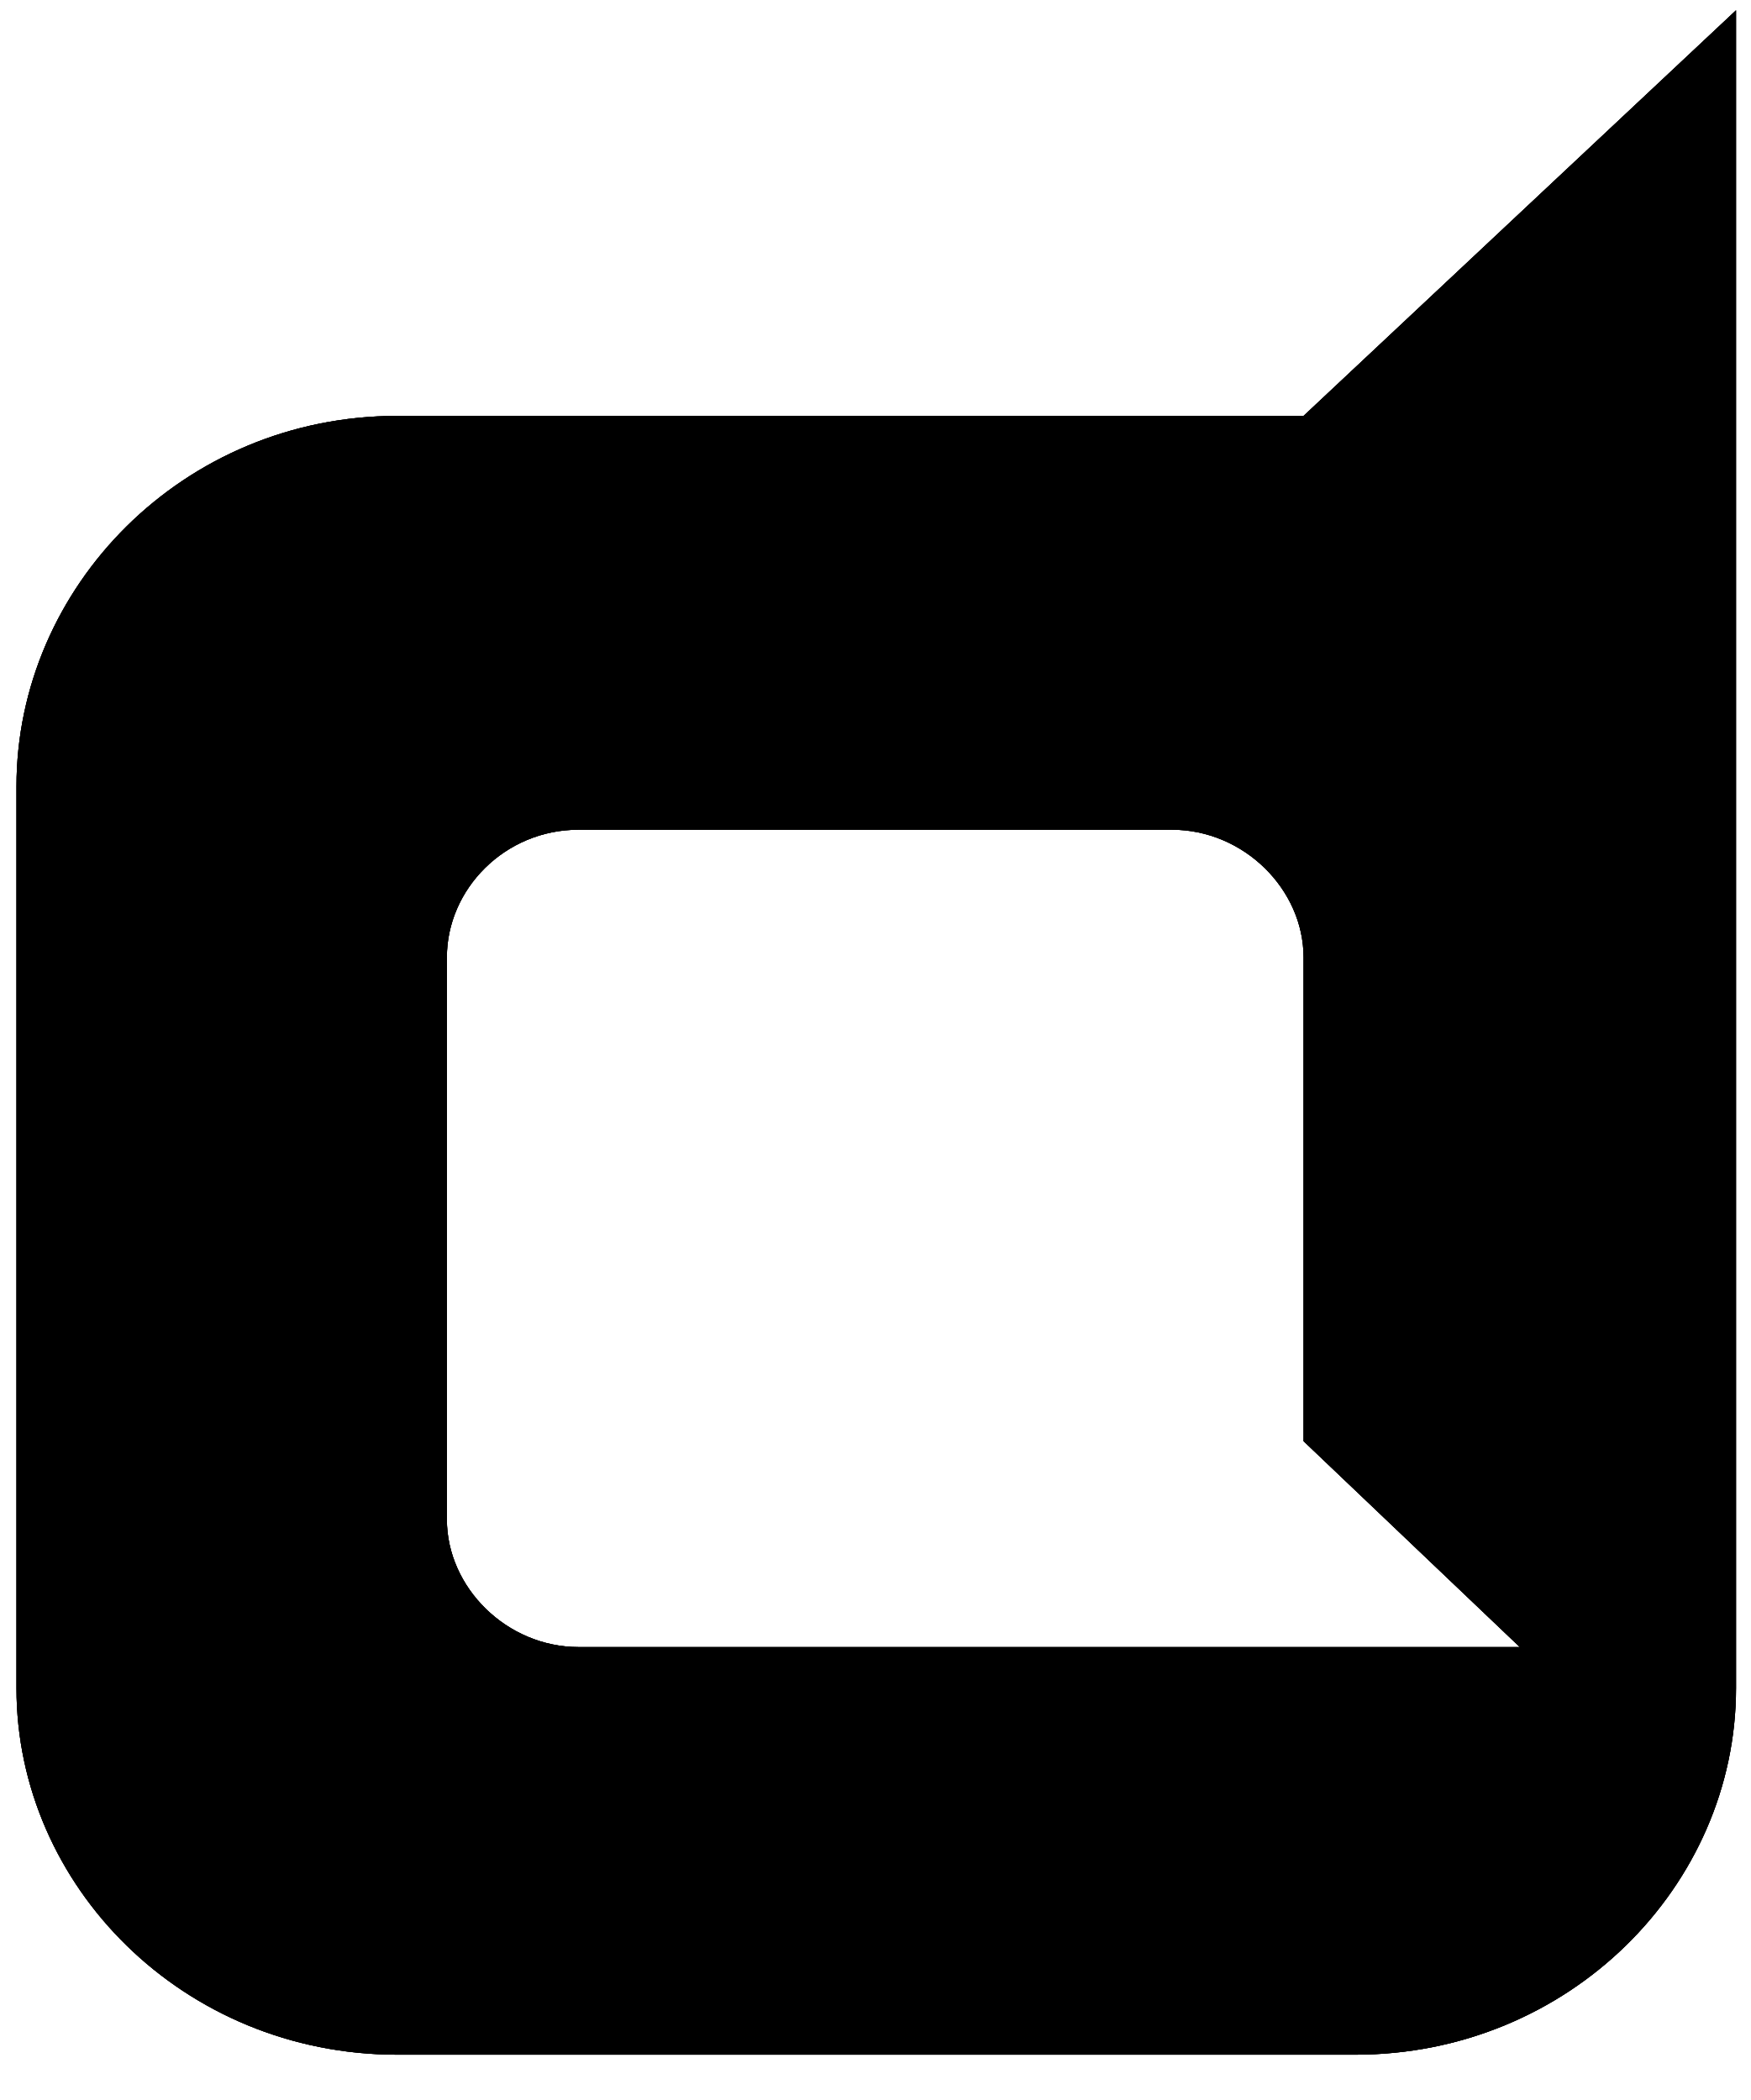
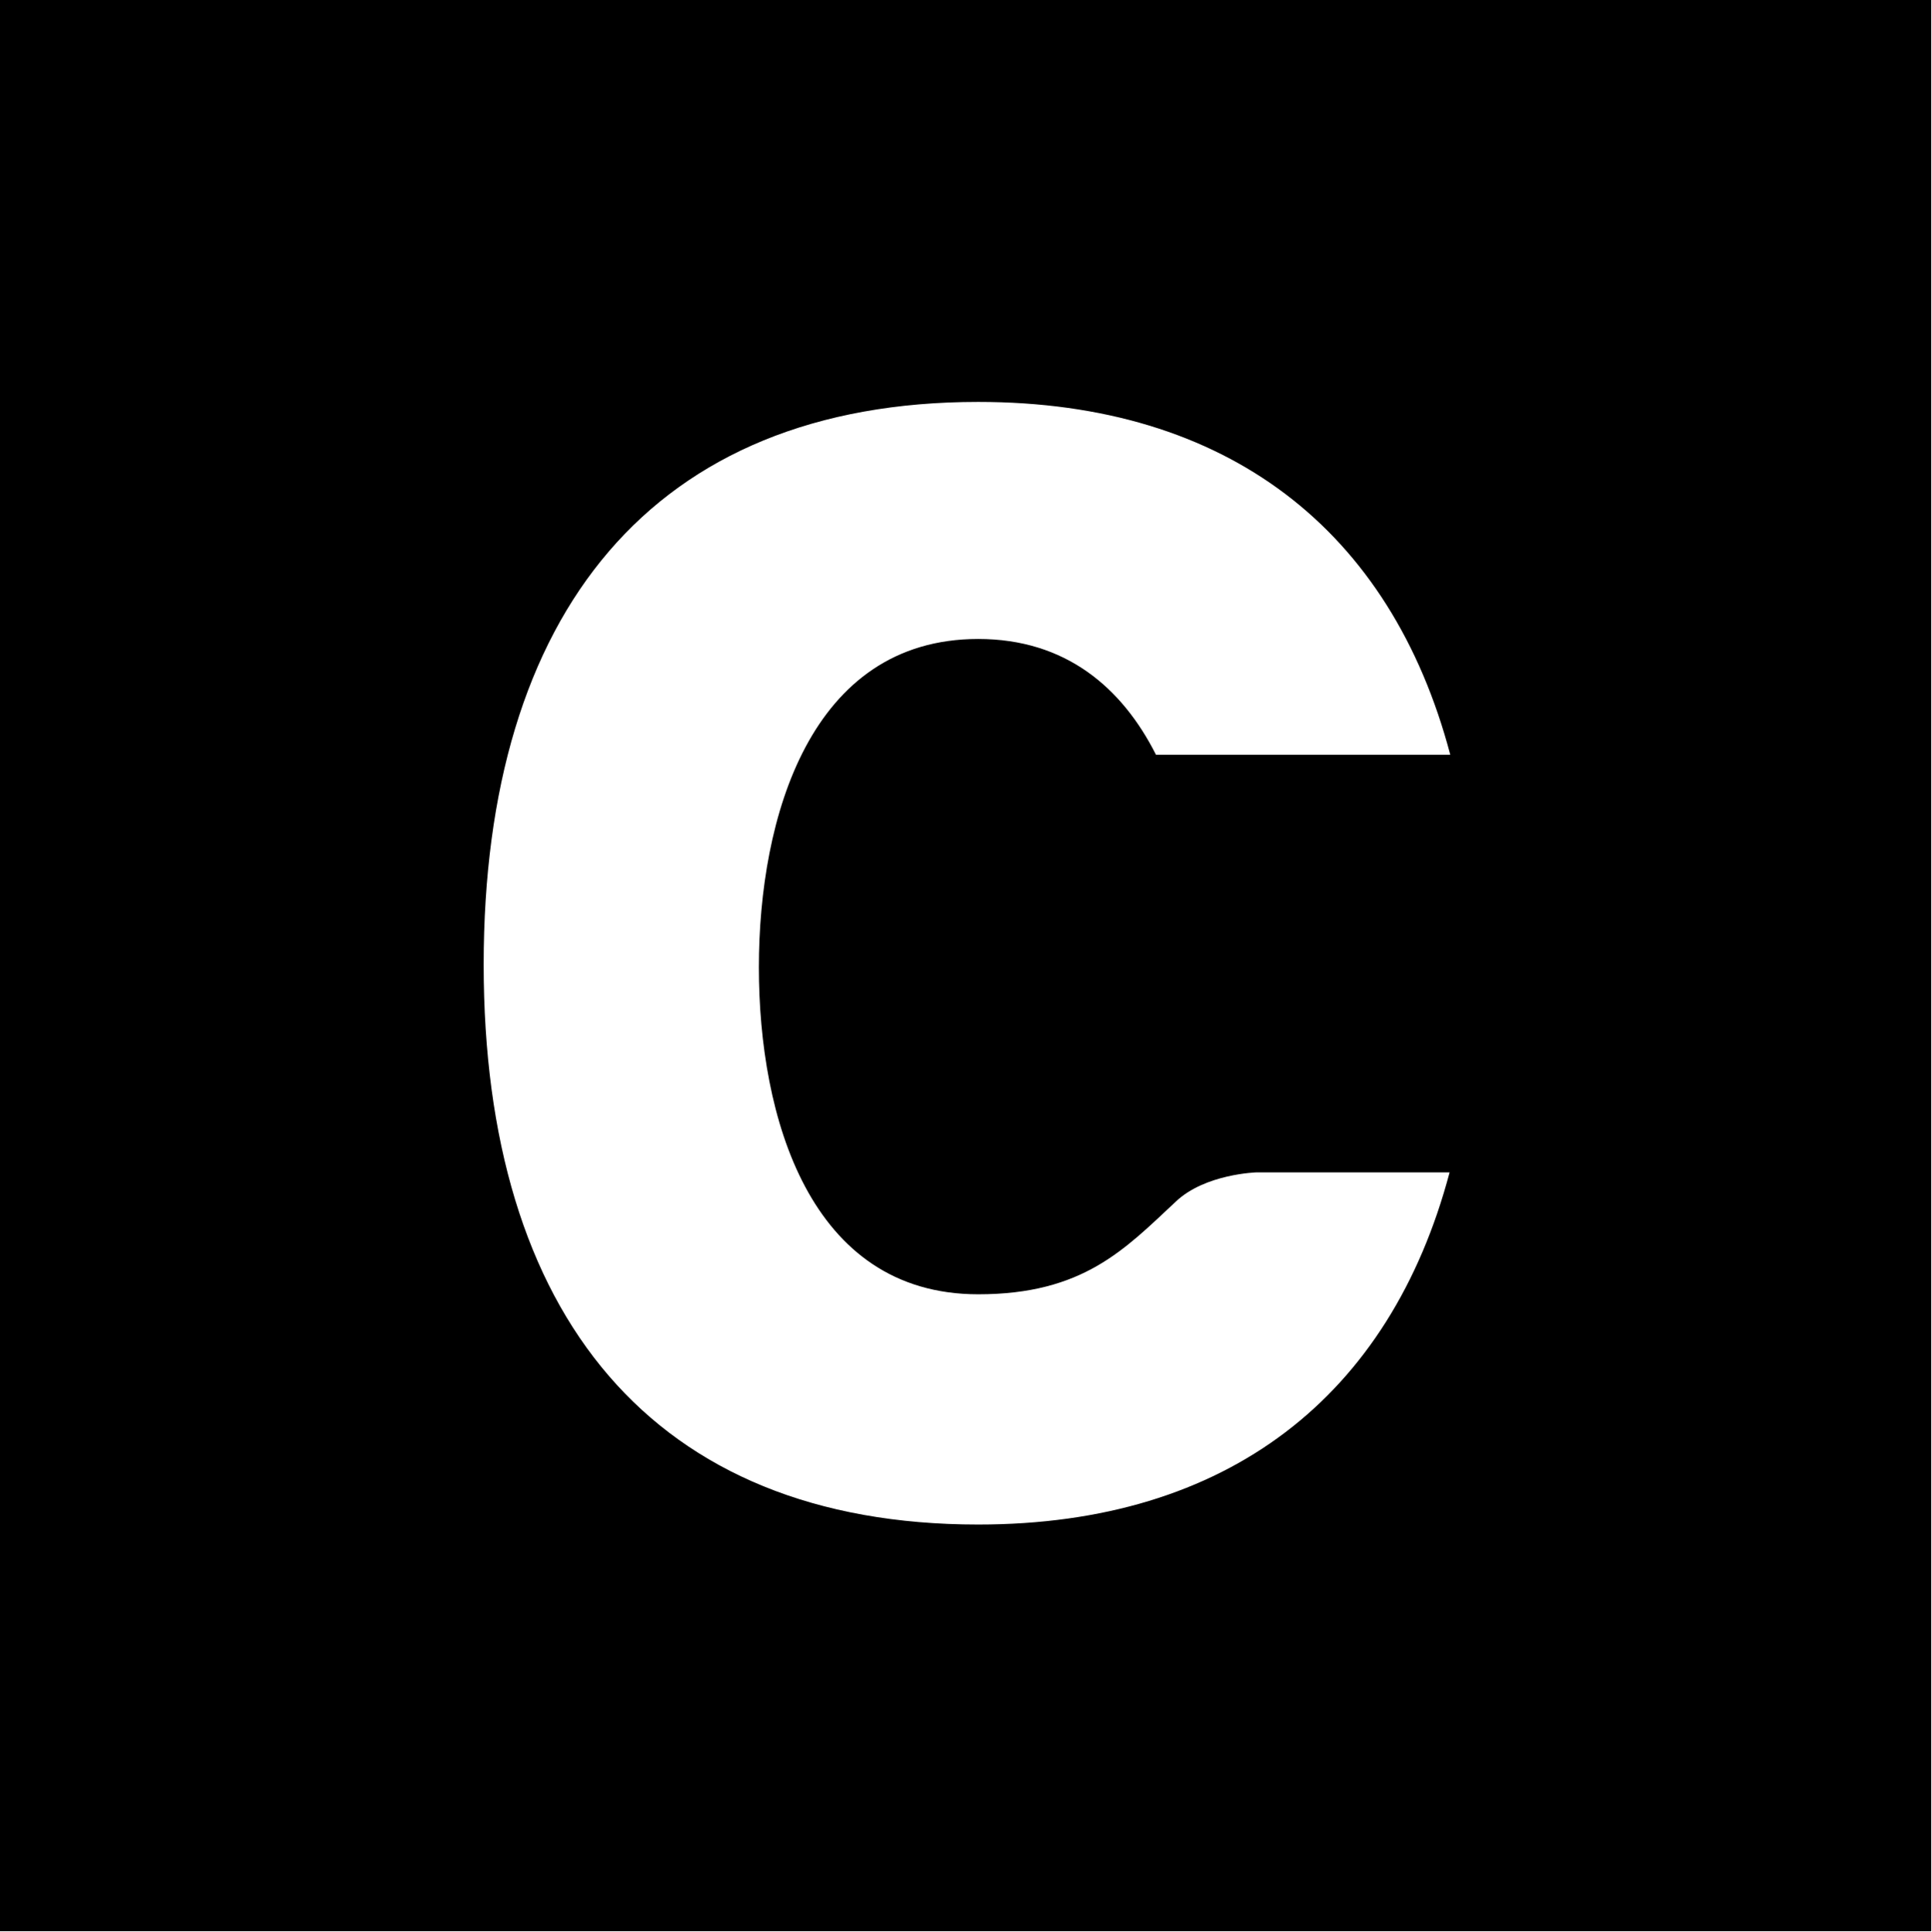
- <svg xmlns="http://www.w3.org/2000/svg" xmlns:xlink="http://www.w3.org/1999/xlink" version="1.1" id="Layer_1" x="0px" y="0px" viewBox="0 0 85 102" style="enable-background:new 0 0 85 102;" xml:space="preserve">
-   <style type="text/css">
- 	.st0{clip-path:url(#SVGID_2_);}
- 	.st1{clip-path:url(#XMLID_19_);}
- </style>
-   <g>
-     <defs>
-       <path id="SVGID_1_" d="M63.3,70V46.5c0-3.3-2.9-6.2-6.4-6.2H28.1c-3.6,0-6.4,2.9-6.4,6.2v27.3c0,3.3,2.9,6.2,6.4,6.2h45.7L63.3,70    z M19.3,20.2h44L84.3,0.5V82c0,9.6-8.1,17.8-18.5,17.8H19.3C8.9,99.8,0.8,91.6,0.8,82V38.2C0.8,28.5,8.9,20.2,19.3,20.2z" />
-     </defs>
-     <use xlink:href="#SVGID_1_" style="overflow:visible;fill-rule:evenodd;clip-rule:evenodd;" />
-     <clipPath id="SVGID_2_">
-       <use xlink:href="#SVGID_1_" style="overflow:visible;" />
-     </clipPath>
-     <g class="st0">
-       <defs>
-         <rect id="XMLID_3_" x="-1500.3" y="-110" width="2945" height="2666.8" />
-       </defs>
-       <use xlink:href="#XMLID_3_" style="overflow:visible;" />
-       <clipPath id="XMLID_19_">
-         <use xlink:href="#XMLID_3_" style="overflow:visible;" />
-       </clipPath>
-       <rect id="XMLID_4_" x="-9.4" y="-9.8" class="st1" width="103.9" height="119.8" />
-     </g>
-   </g>
+ <svg xmlns="http://www.w3.org/2000/svg" version="1.1" id="Layer_1" x="0px" y="0px" viewBox="0 0 283.5 283.5" style="enable-background:new 0 0 283.5 283.5;" xml:space="preserve">
+   <path id="XMLID_6_" d="M0,0v283.5h283.5V0H0z M143.6,190c15.4,0,21.5-6.6,29-13.6c4.3-4.1,11.9-4.3,11.9-4.3h28.3  c-8.7,32.8-32.5,51.7-69.2,51.7C95.8,223.8,71,193,71,141.6C71,90,95.8,59,143.6,59c36.7,0,60.6,18.9,69.3,51.8h-43.2  c-5-9.9-13.3-17-26.1-17c-24.7,0-32.2,26.3-32.2,48.2S118.8,190,143.6,190z" />
</svg>
